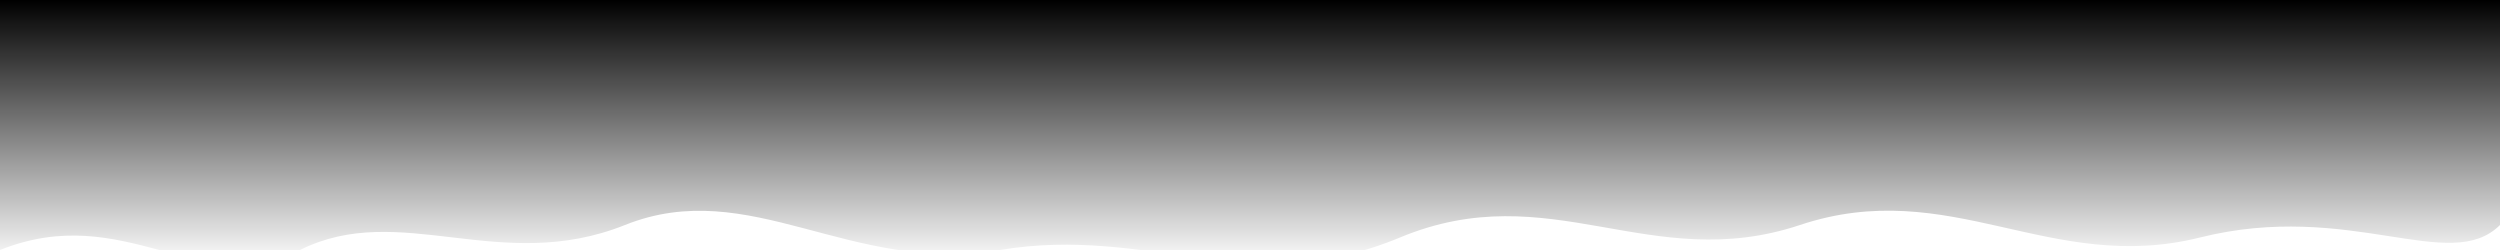
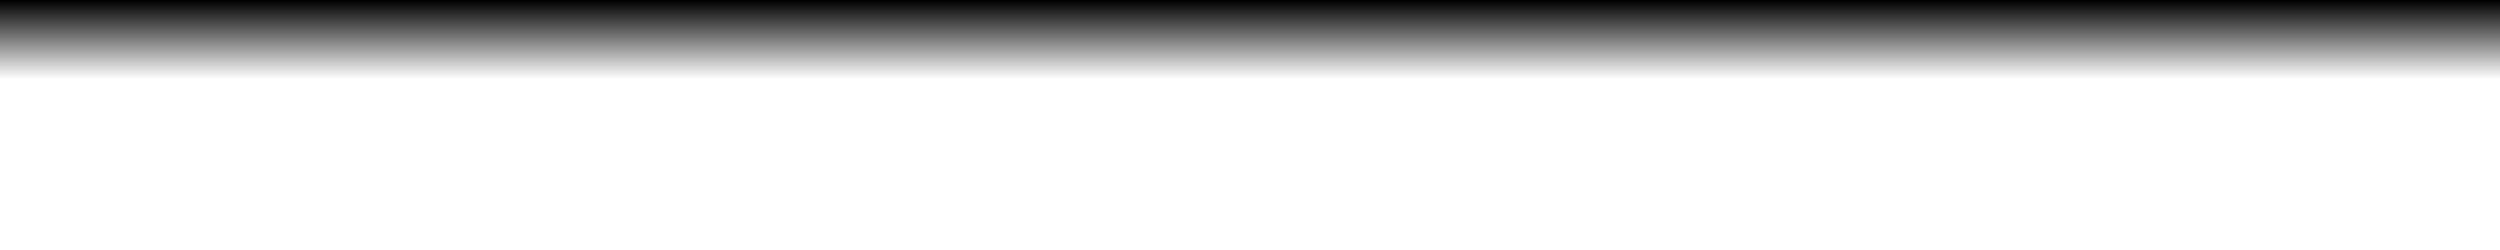
<svg xmlns="http://www.w3.org/2000/svg" width="100%" height="100" viewBox="0 0 1000 100" preserveAspectRatio="none">
  <defs>
    <linearGradient id="fade" x1="0" y1="1" x2="0" y2="0">
-       <stop offset="0%" stop-color="white" />
+       <stop offset="70%" stop-color="white" />
      <stop offset="100%" stop-color="black" />
    </linearGradient>
  </defs>
  <path d="     M0,100 C50,80 80,120 120,100      C160,80 200,110 250,90      C300,70 340,110 400,100      C460,90 500,120 560,95      C620,70 660,110 720,90      C780,70 820,110 880,95      C940,80 980,110 1000,90      L1000,0 L0,0 Z" fill="url(#fade)" />
</svg>
